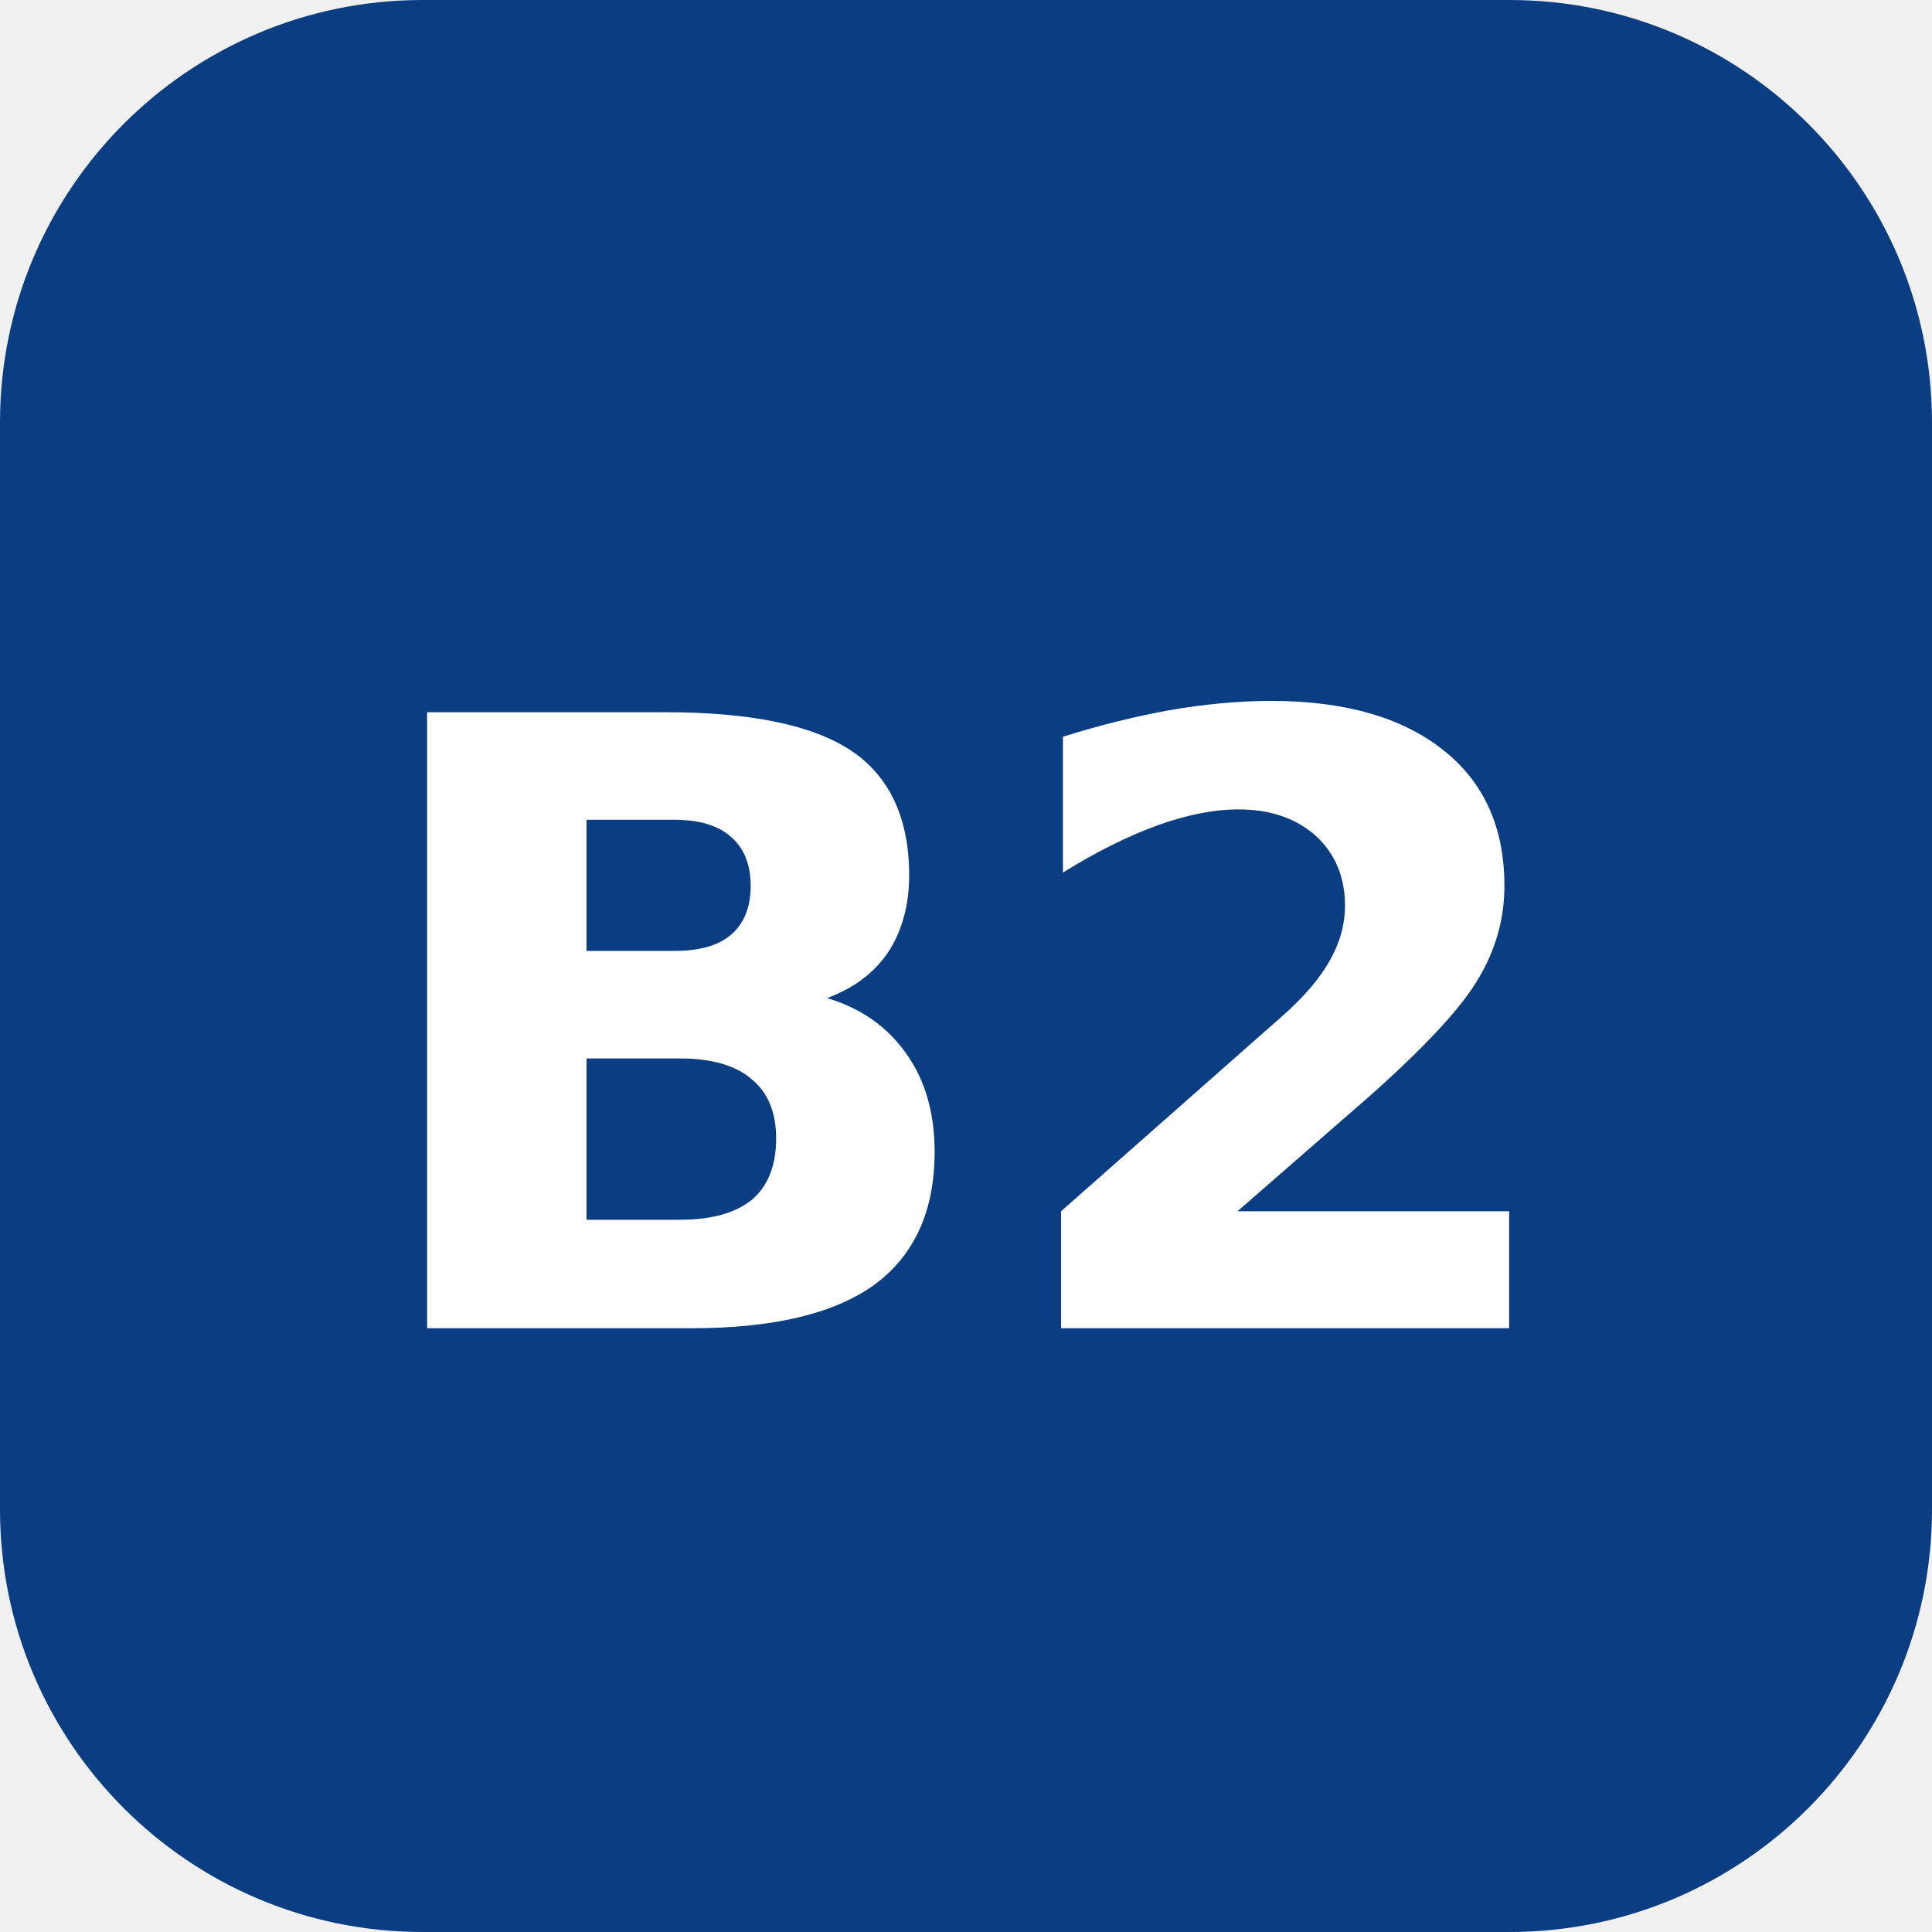
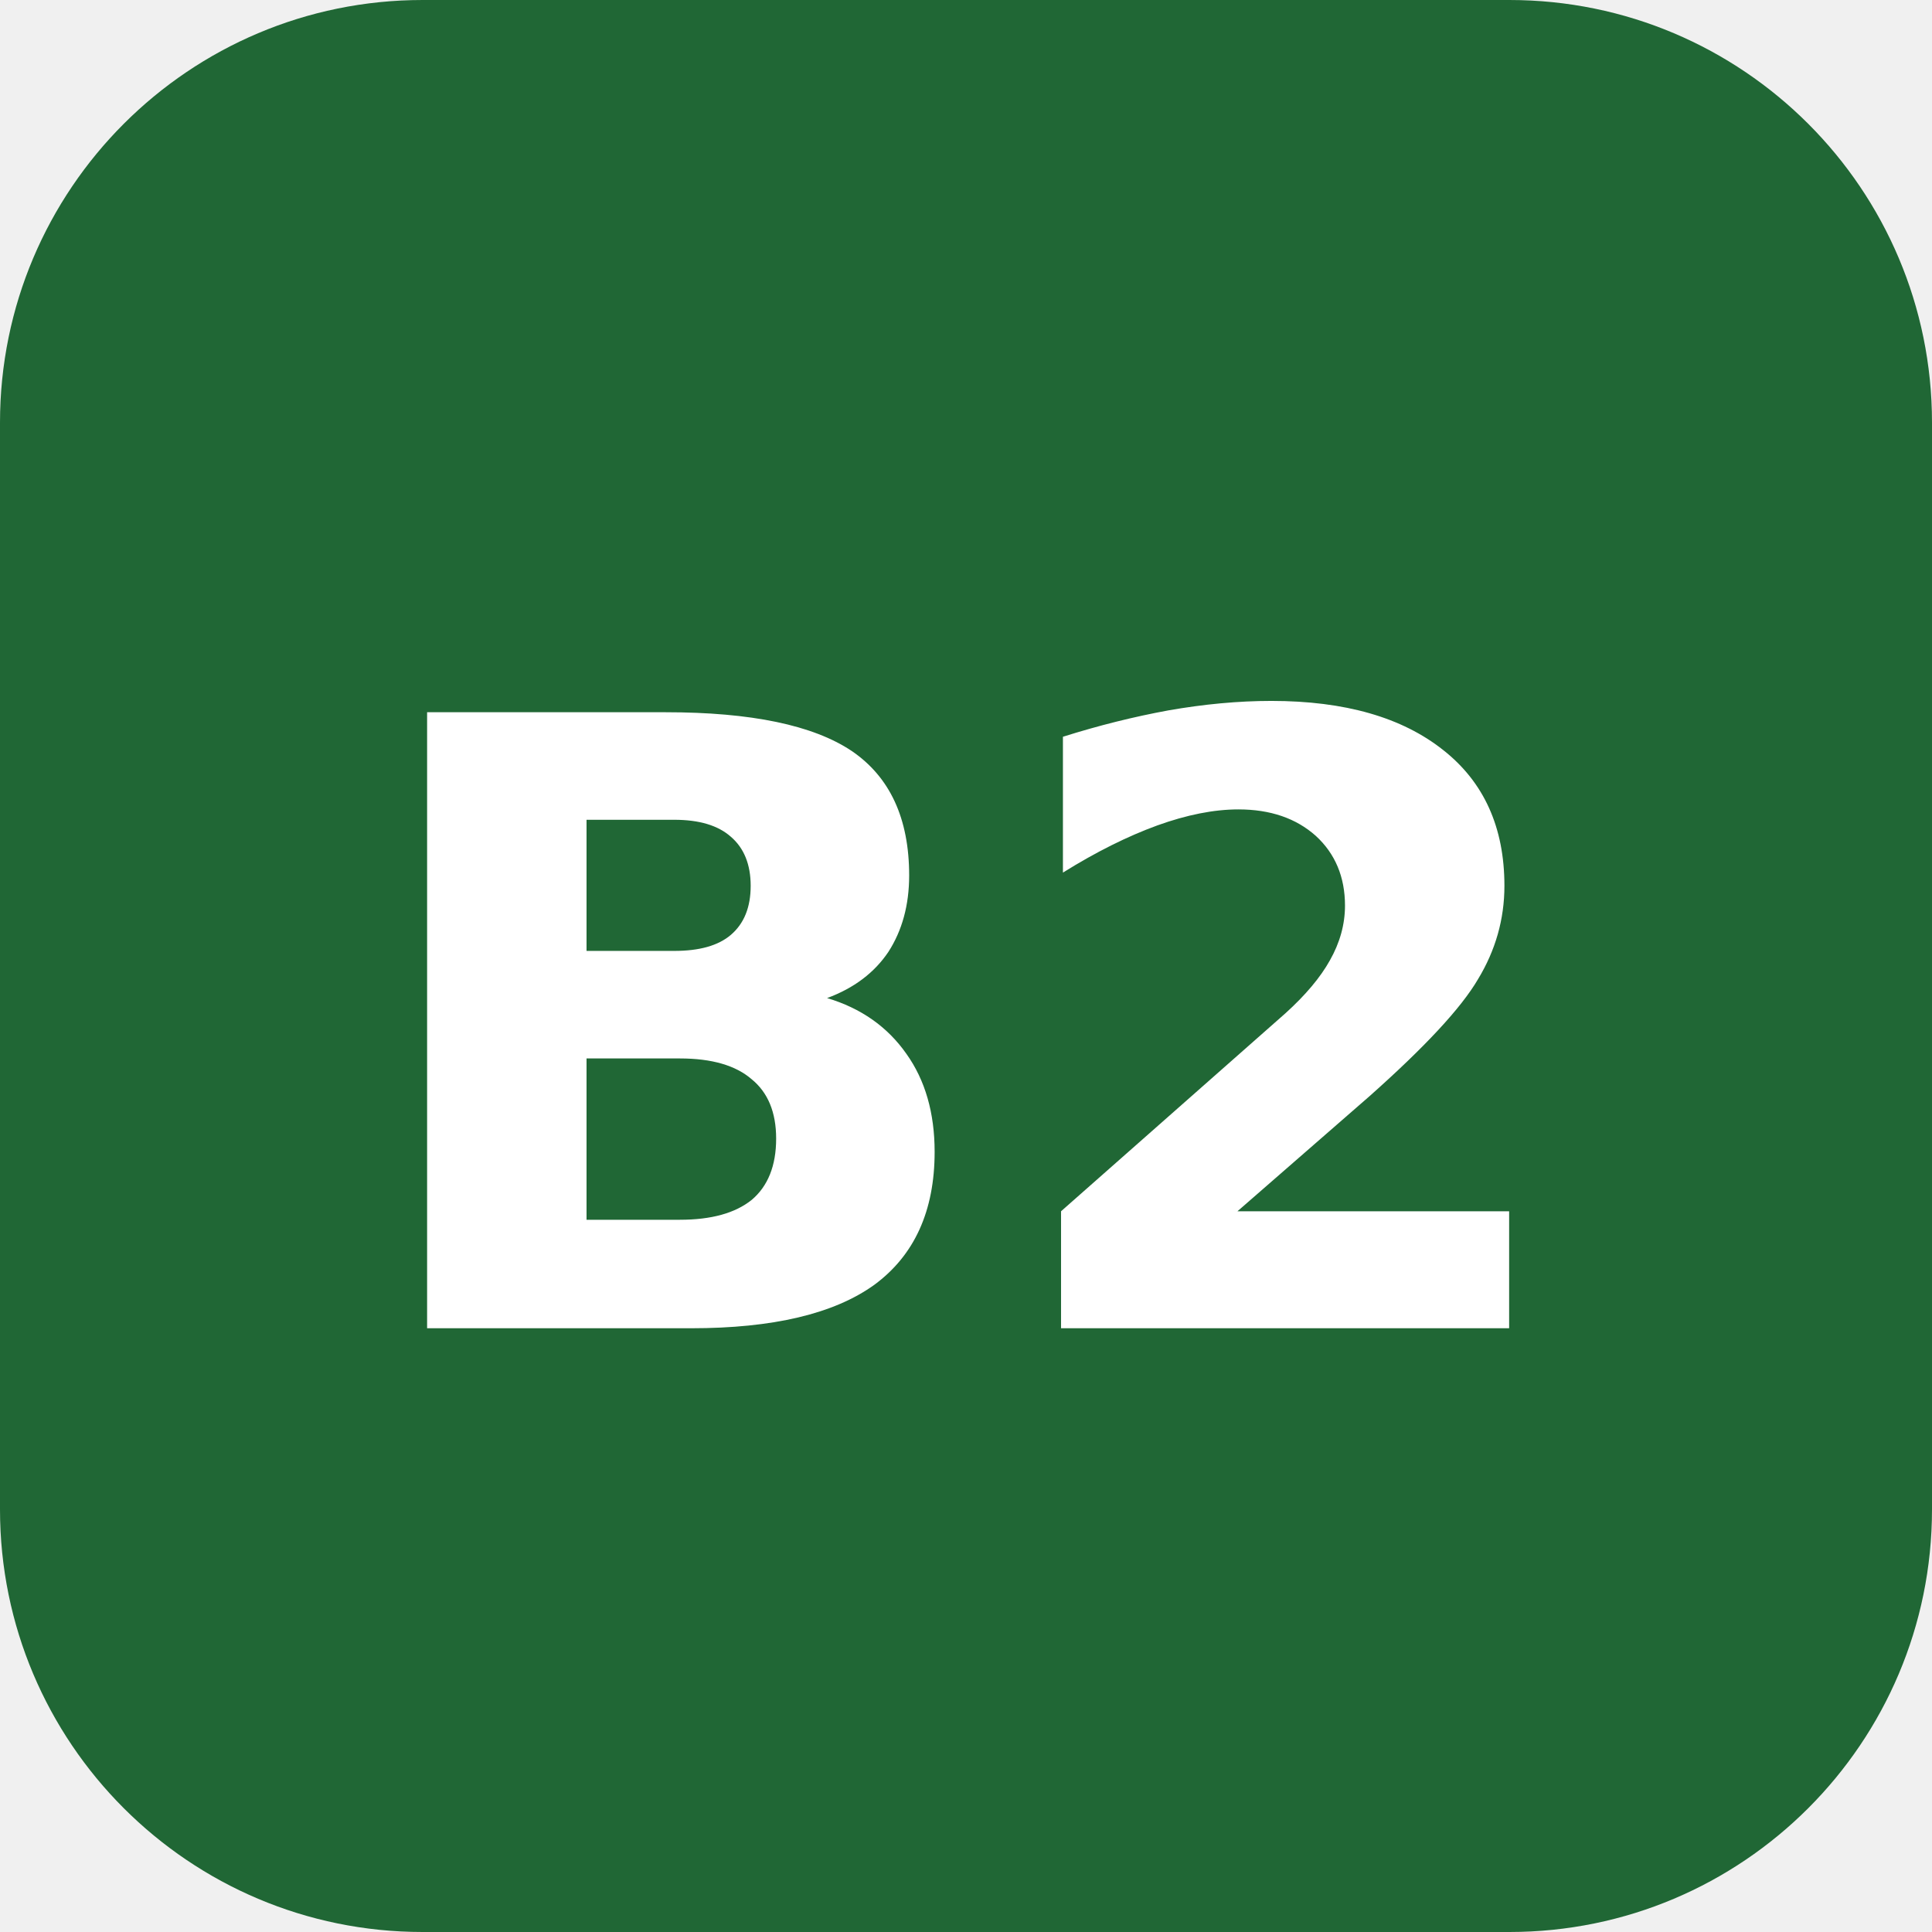
<svg xmlns="http://www.w3.org/2000/svg" viewBox="0 0 32 32">
-   <rect width="32" height="32" rx="7" fill="#0A3D82" />
+   <rect width="32" height="32" rx="7" fill="#206735" />
  <text x="16" y="22" font-family="Verdana,DejaVu Sans,sans-serif" font-size="14" font-weight="700" text-anchor="middle" fill="#ffffff">B2</text>
</svg>
